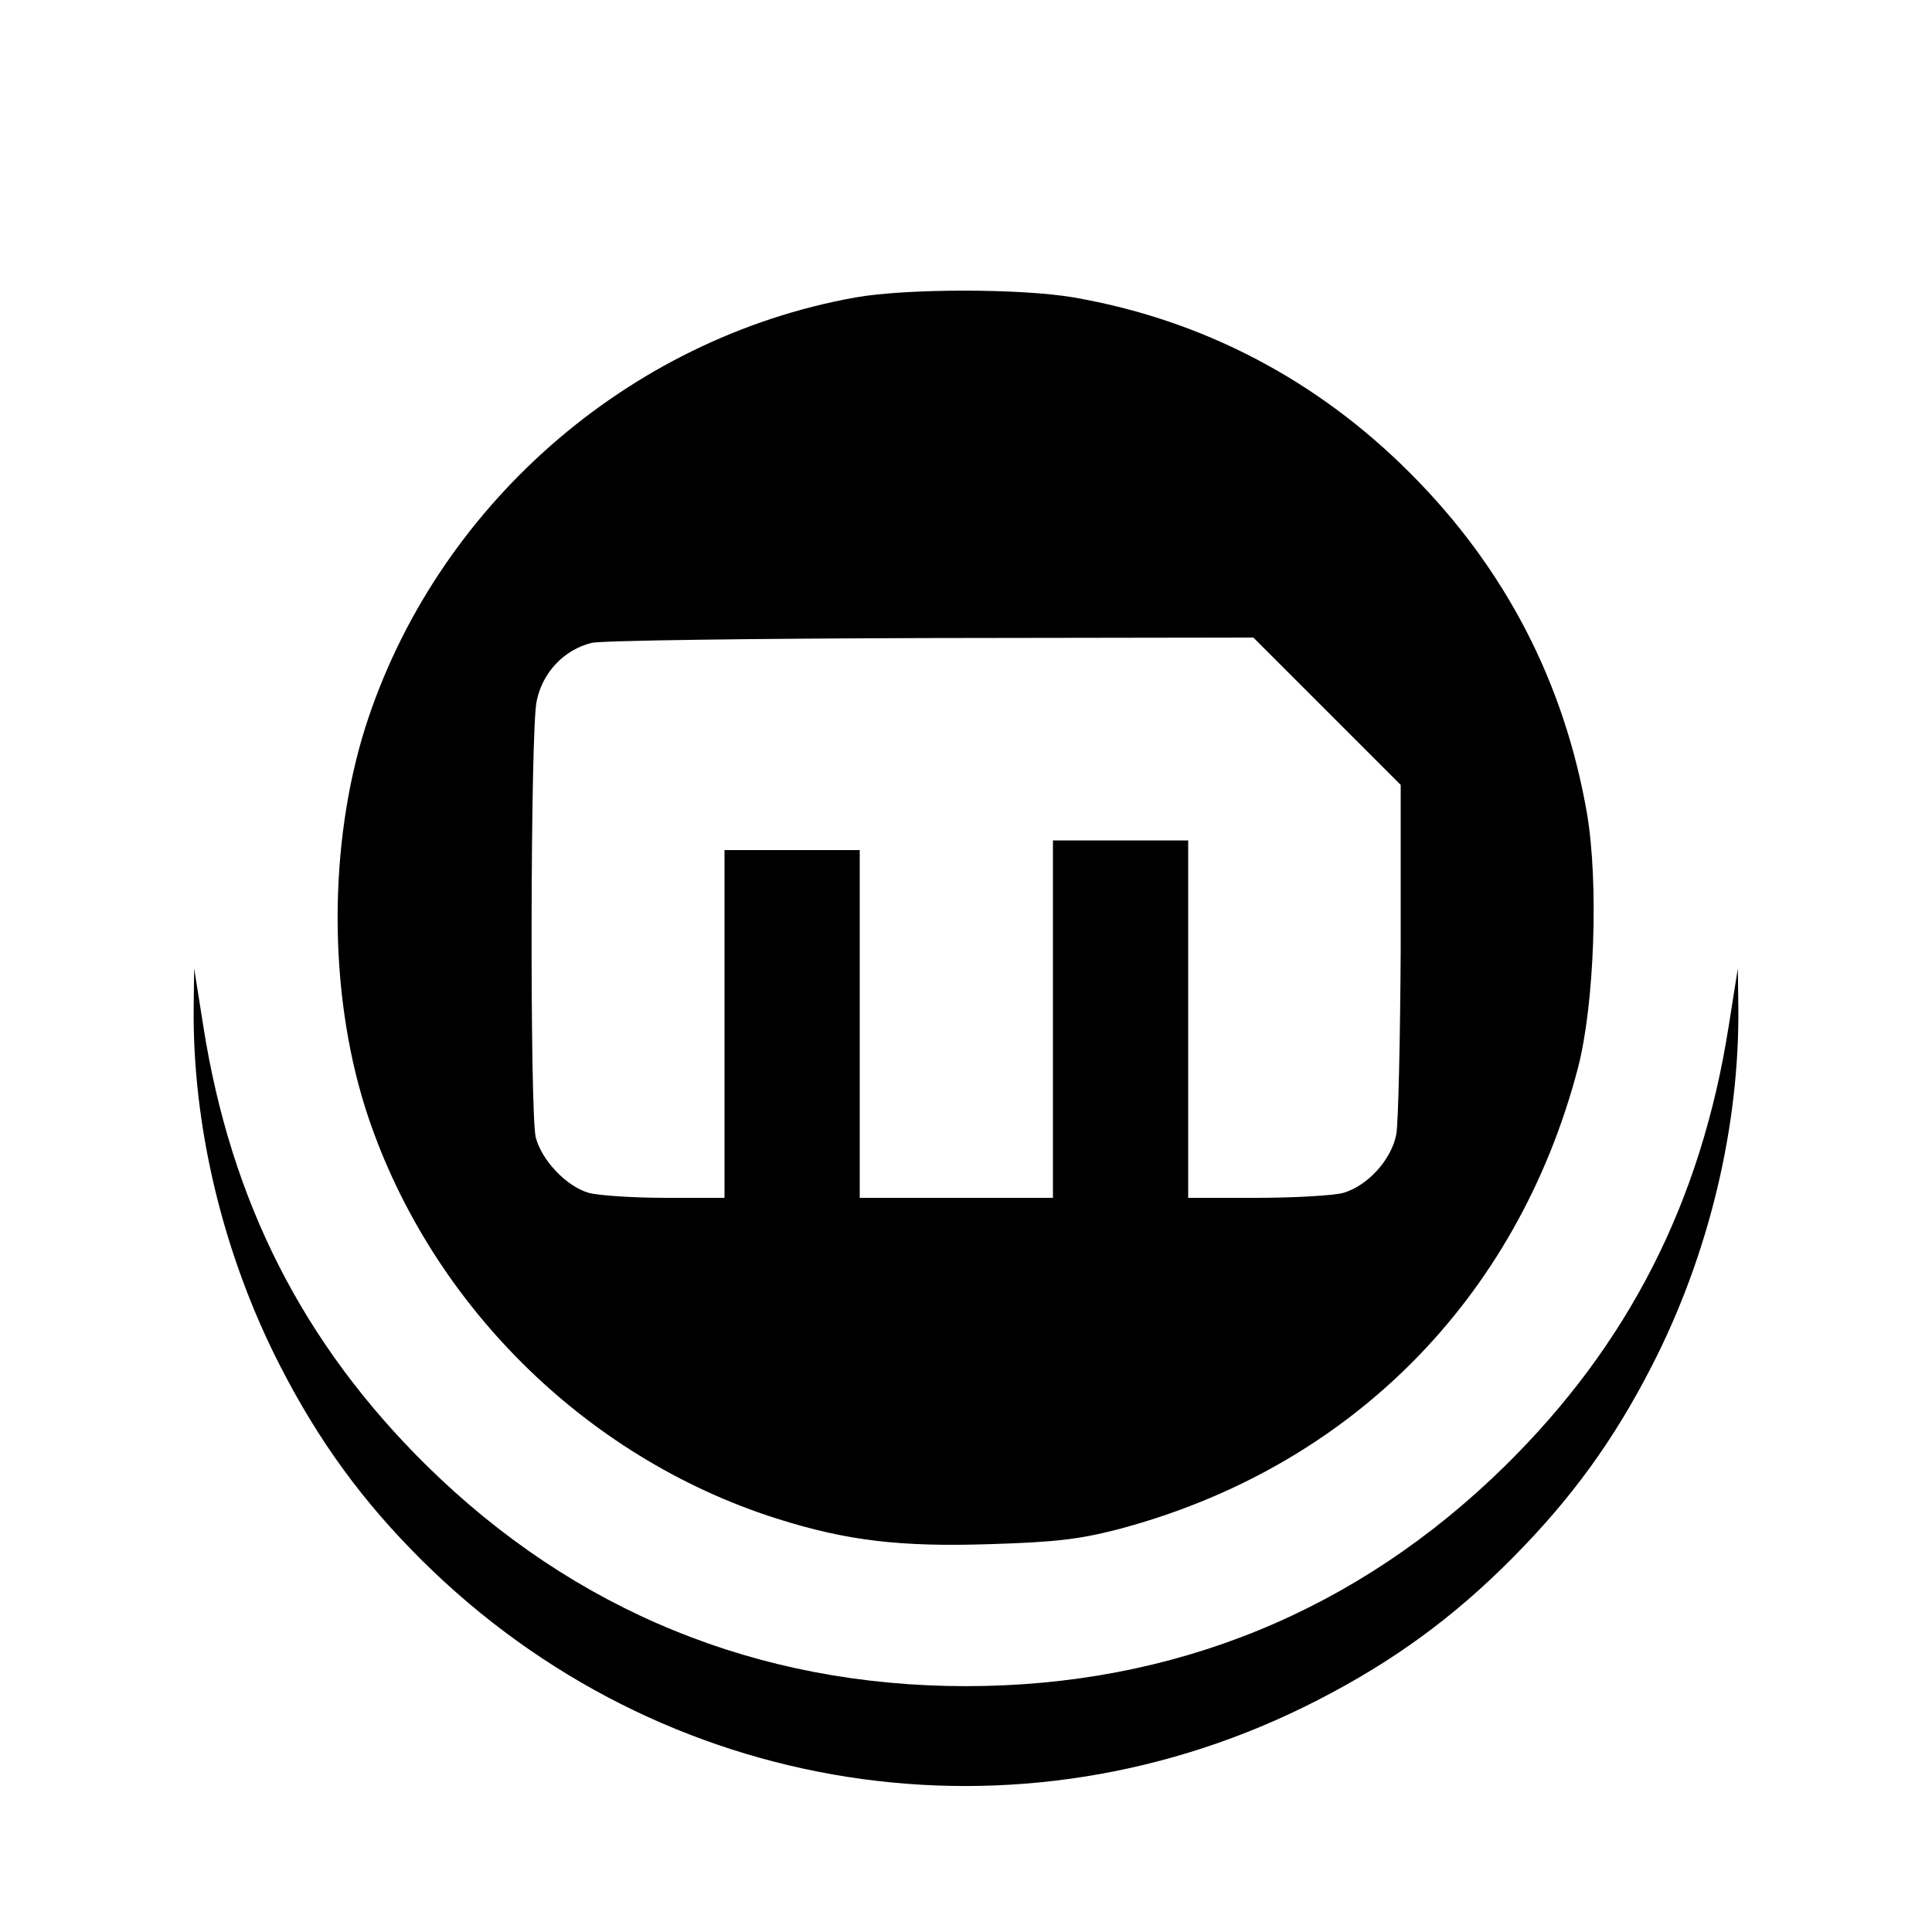
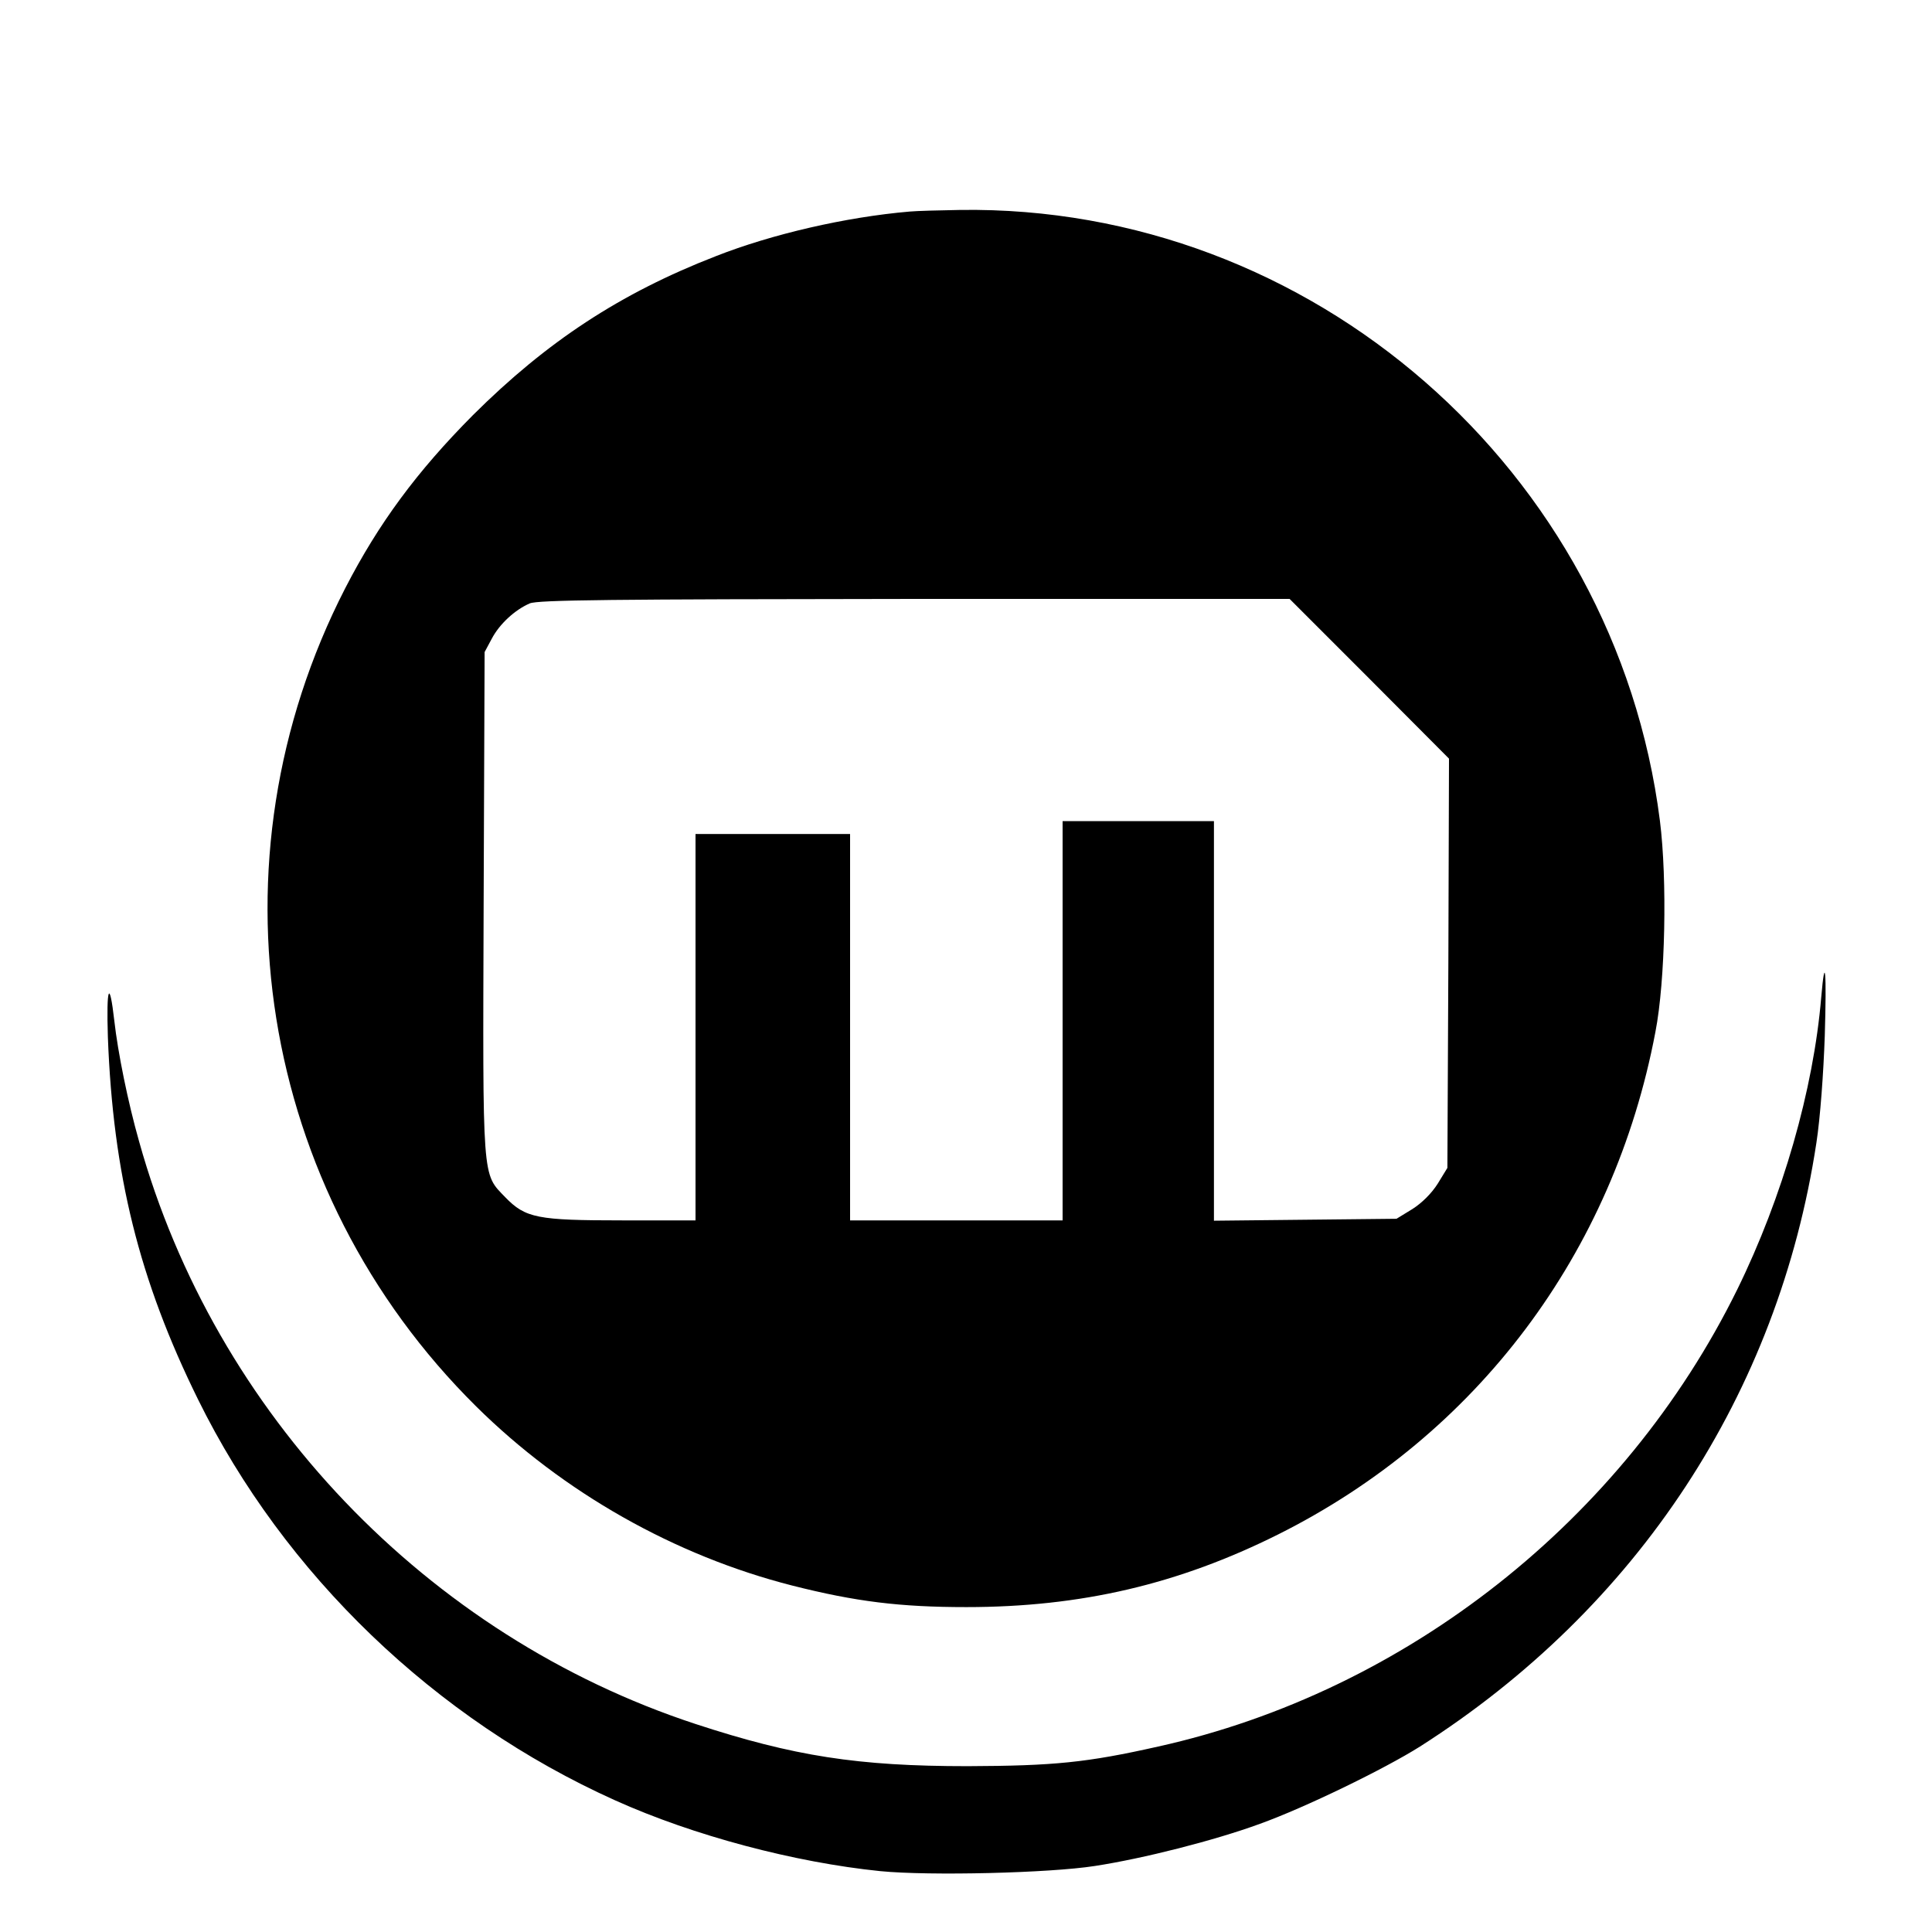
- <svg xmlns="http://www.w3.org/2000/svg" version="1.0" width="400pt" height="400pt" viewBox="0 0 400 400" preserveAspectRatio="xMidYMid meet">
-   <g transform="translate(0,400) scale(0.1,-0.1)" fill="#000000" stroke="none">
-     <path d="M1770 3384 c-472 -85 -869 -435 -1014 -891 -76 -242 -76 -544 0 -786 127 -399 452 -724 852 -851 145 -46 256 -59 441 -53 134 4 185 10 263 30 480 126 829 475 955 956 34 131 43 381 19 525 -47 273 -170 510 -366 706 -193 194 -431 318 -696 364 -109 19 -348 19 -454 0z m977 -856 l153 -153 0 -340 c-1 -187 -5 -359 -9 -383 -10 -53 -60 -108 -111 -122 -19 -5 -99 -10 -177 -10 l-143 0 0 370 0 370 -140 0 -140 0 0 -370 0 -370 -200 0 -200 0 0 360 0 360 -140 0 -140 0 0 -360 0 -360 -122 0 c-68 0 -139 5 -158 10 -47 13 -99 68 -111 116 -12 56 -11 842 2 902 12 60 57 107 114 121 22 5 333 9 705 10 l665 1 152 -152z" />
-     <path d="M401 1917 c-3 -249 61 -515 179 -745 80 -156 171 -281 294 -403 495 -491 1236 -607 1854 -289 156 80 281 171 403 294 123 124 210 244 289 398 118 230 182 496 179 745 l-1 78 -19 -120 c-57 -363 -207 -658 -463 -910 -305 -300 -685 -456 -1116 -456 -431 0 -811 156 -1116 456 -256 252 -406 547 -463 910 l-19 120 -1 -78z" />
+ <svg xmlns="http://www.w3.org/2000/svg" version="1.0" width="600pt" height="600pt" viewBox="0 0 600 600" preserveAspectRatio="xMidYMid meet">
+   <g transform="translate(0,600) scale(0.1,-0.1)" fill="#000000" stroke="none">
+     <path d="M2825 5343 c-198 -17 -428 -70 -603 -139 -296 -115 -524 -265 -753 -493 -174 -175 -293 -336 -397 -538 -435 -847 -271 -1870 407 -2541 270 -267 616 -463 981 -556 197 -50 335 -67 541 -67 356 0 659 71 969 226 617 309 1041 873 1171 1560 31 159 37 474 14 656 -138 1089 -1082 1913 -2174 1897 -64 -1 -134 -3 -156 -5z m1428 -1451 l247 -248 -2 -635 -3 -636 -30 -49 c-19 -30 -49 -60 -79 -79 l-49 -30 -284 -3 -283 -3 0 621 0 620 -235 0 -235 0 0 -620 0 -620 -330 0 -330 0 0 600 0 600 -240 0 -240 0 0 -600 0 -600 -228 0 c-263 0 -300 7 -363 72 -72 75 -70 42 -67 914 l3 779 22 41 c24 46 72 90 118 110 24 11 257 13 1195 14 l1165 0 248 -248z" />
+     <path d="M5656 2903 c-24 -287 -120 -621 -261 -908 -352 -715 -1028 -1248 -1798 -1419 -222 -50 -324 -60 -592 -61 -341 0 -540 31 -845 131 -834 274 -1492 963 -1728 1809 -35 123 -66 277 -77 375 -15 132 -25 105 -20 -50 16 -427 97 -755 280 -1126 268 -544 737 -994 1295 -1245 244 -110 558 -193 824 -220 153 -15 525 -6 666 16 150 23 371 79 513 131 139 50 386 170 497 240 676 431 1113 1097 1231 1875 12 78 22 216 26 332 6 201 1 259 -11 120z" />
  </g>
</svg>
